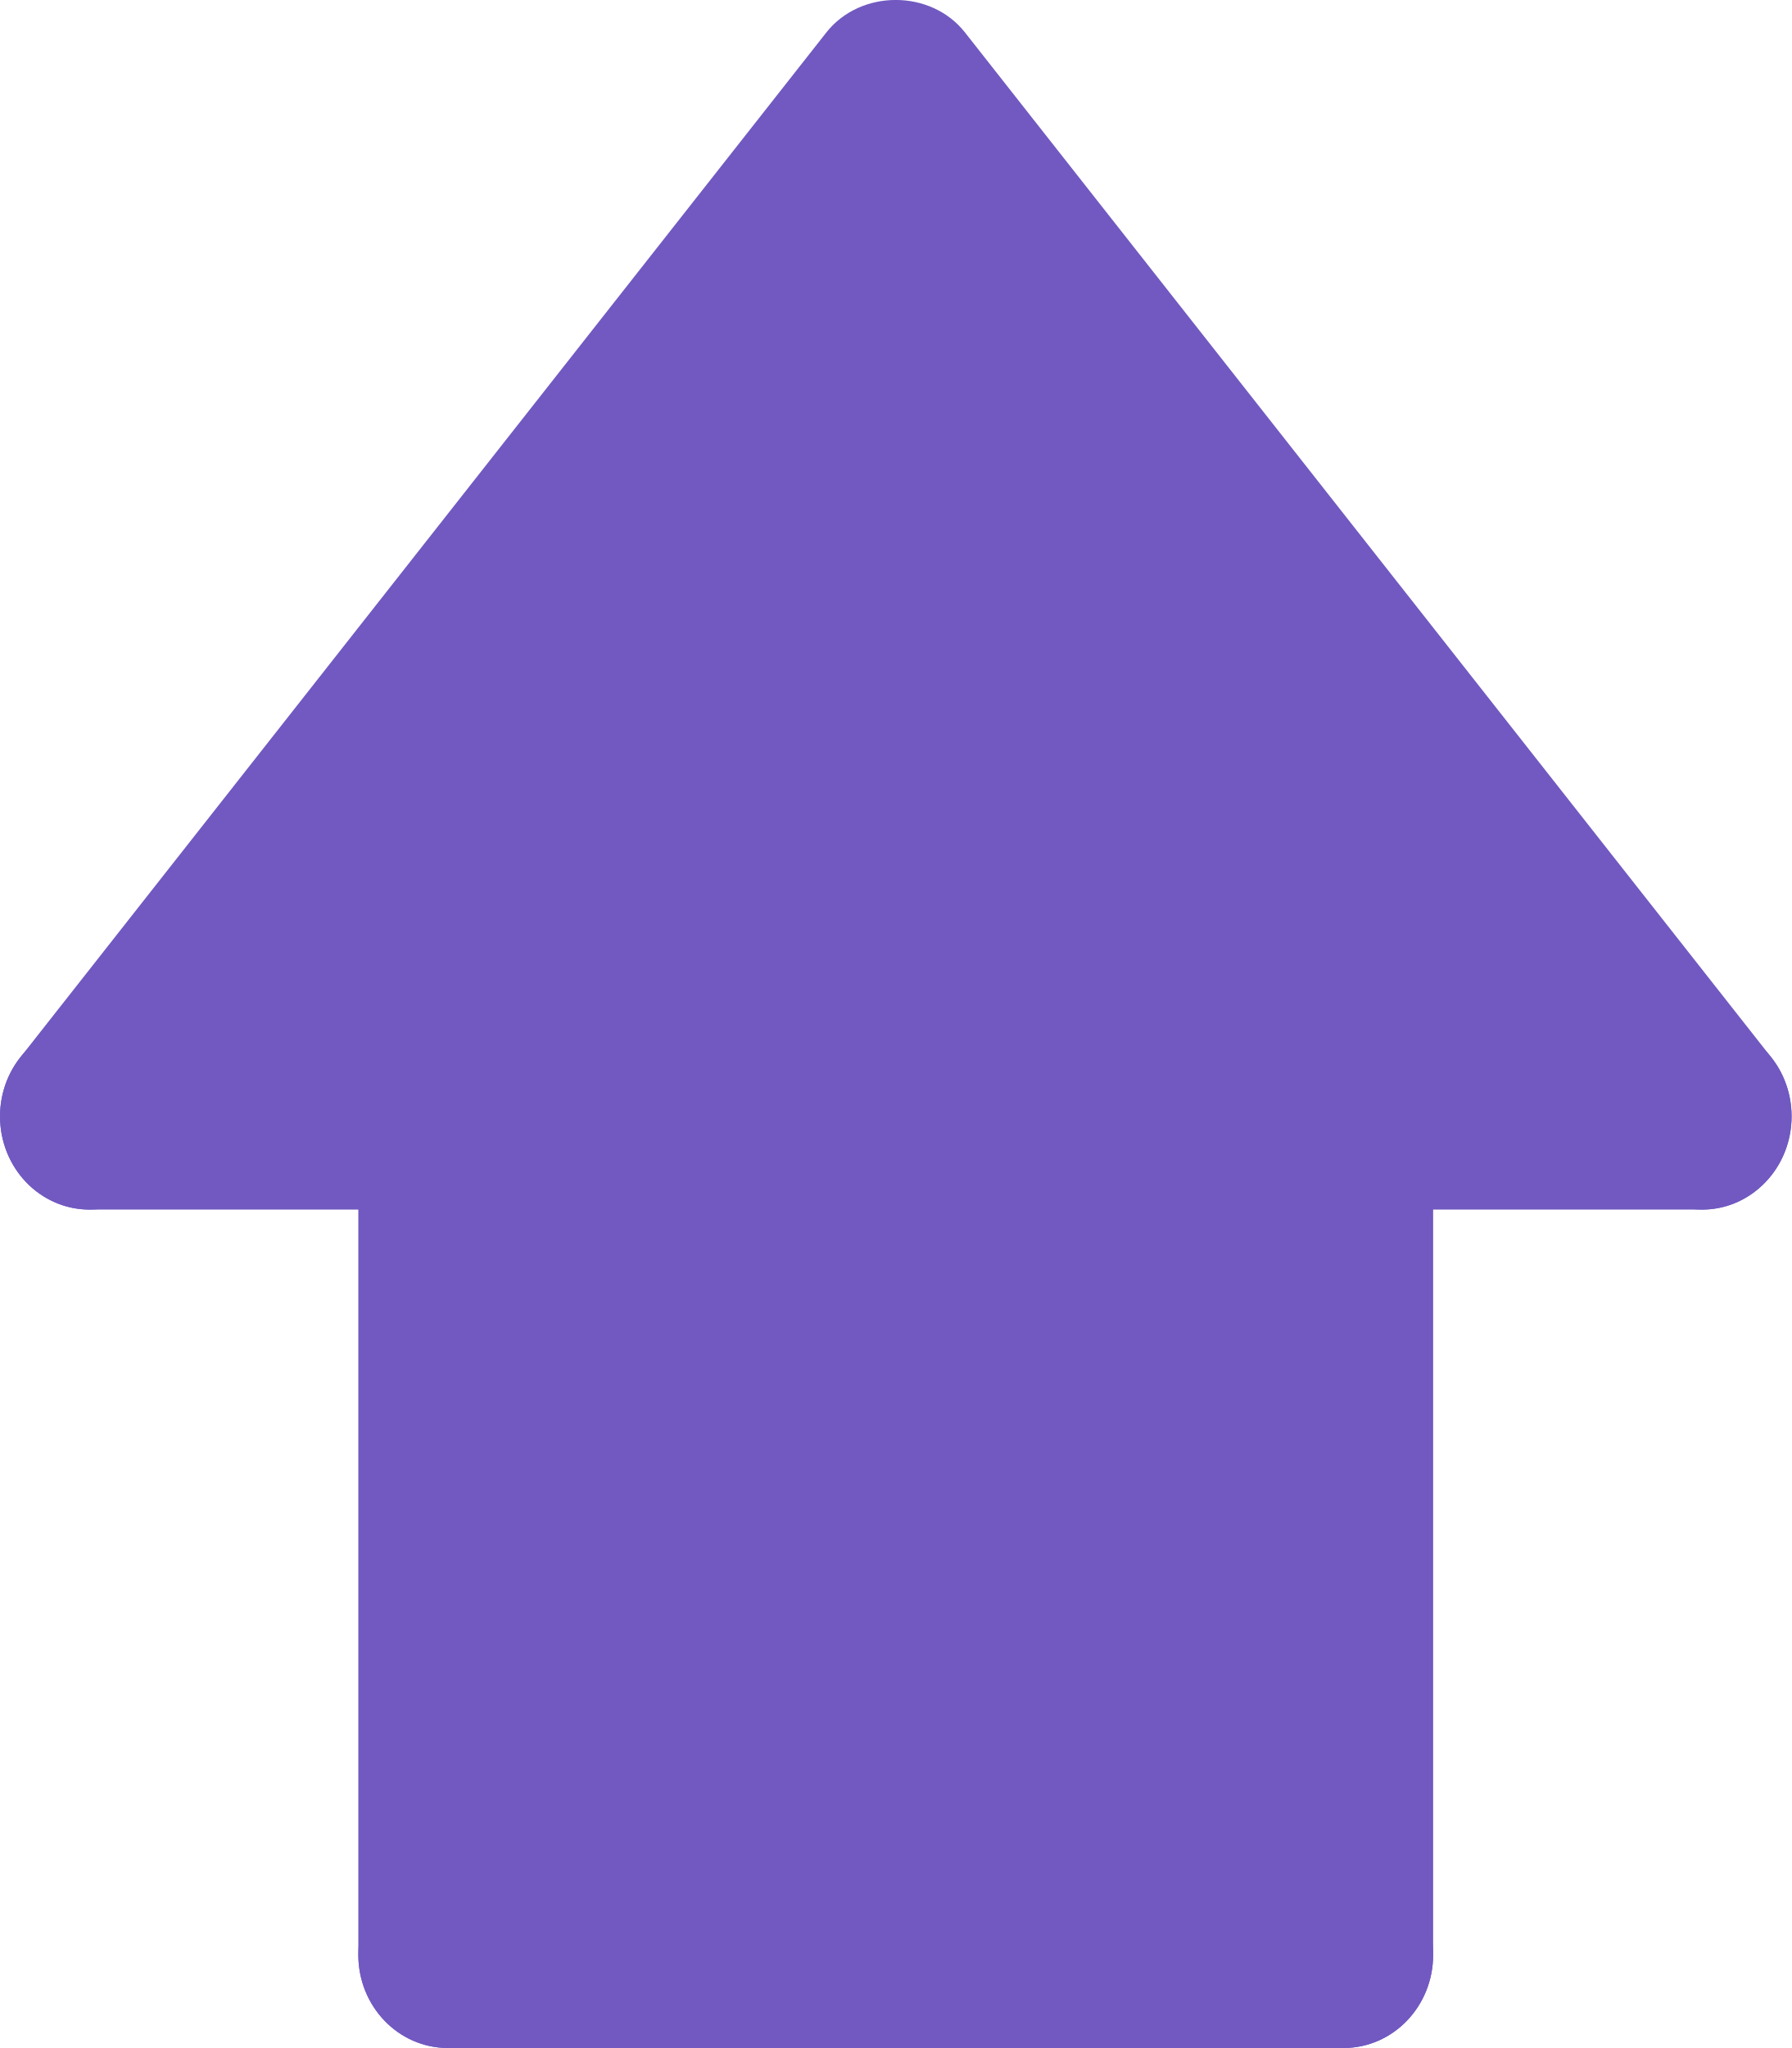
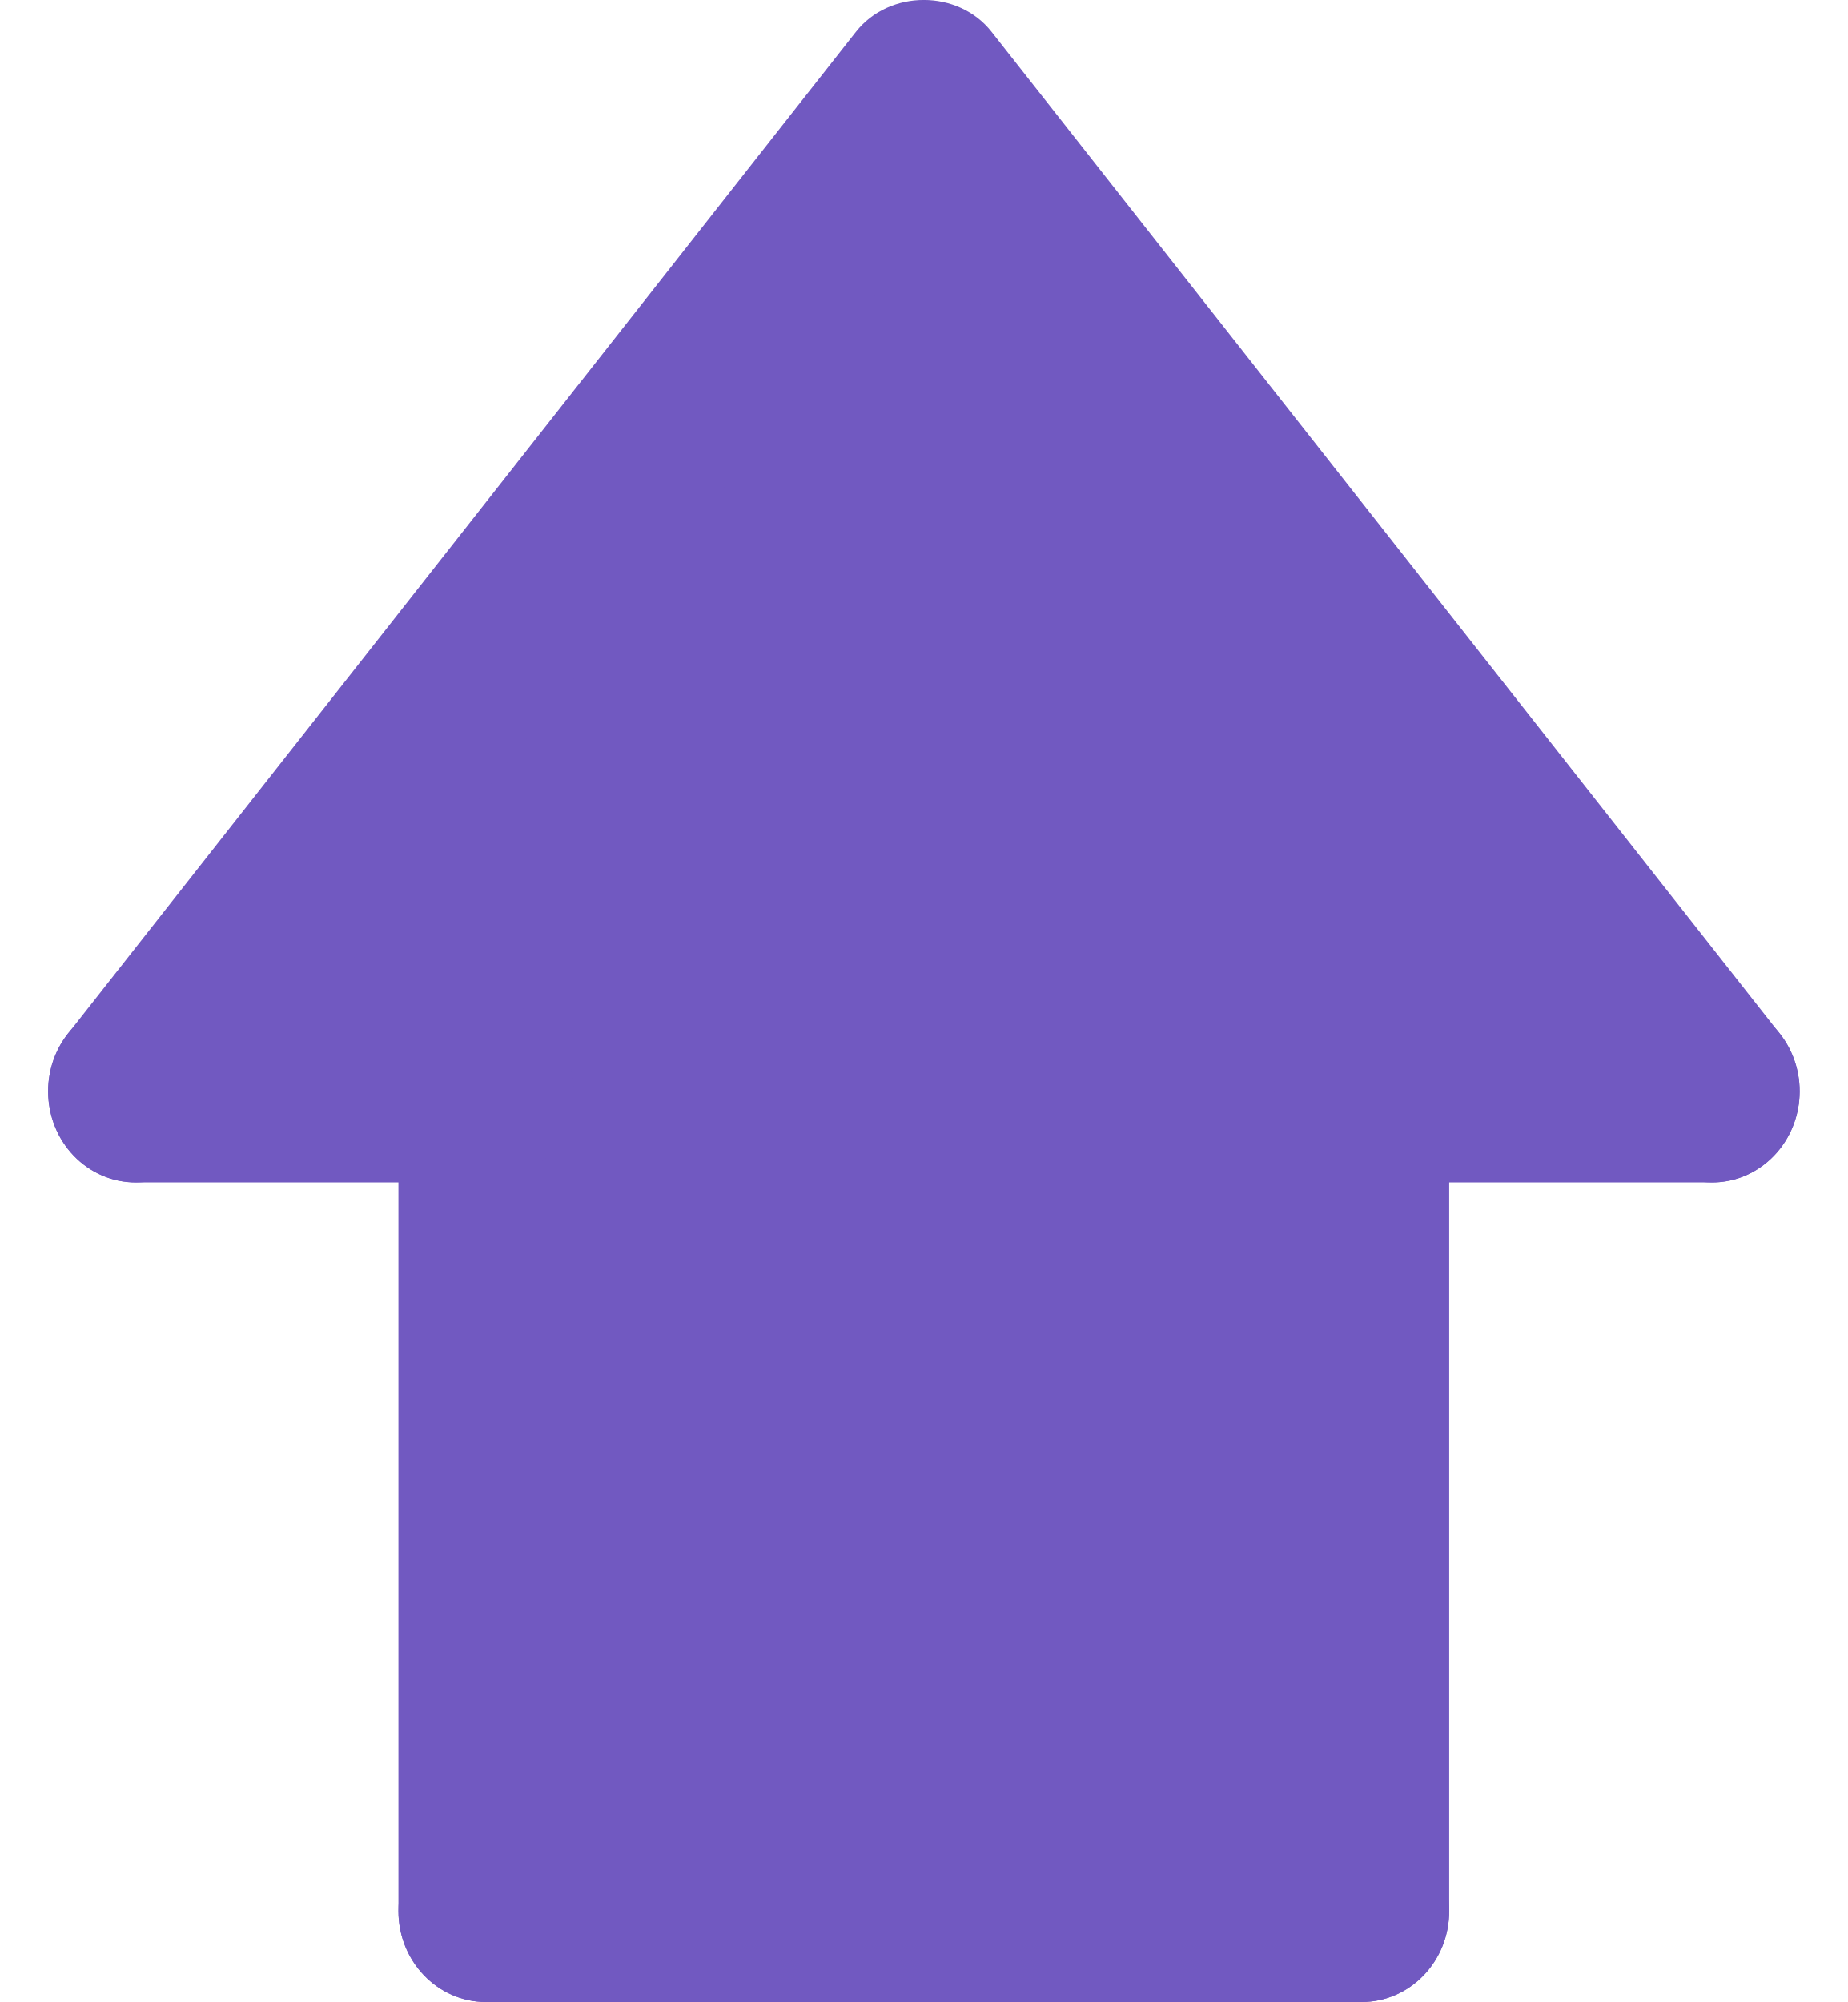
- <svg xmlns="http://www.w3.org/2000/svg" width="14" height="16" viewBox="0 0 14 16" fill="none">
+ <svg xmlns="http://www.w3.org/2000/svg" width="24" height="26" viewBox="0 0 14 16" fill="none">
  <path d="M10.5 8.722V15.272H3.502V8.722H0.702L7.001 0.708L13.3 8.722H10.5Z" fill="#7159C1" />
  <path d="M13.301 9.45C13.098 9.45 12.897 9.359 12.758 9.183L7 1.863L1.242 9.183C0.996 9.495 0.557 9.539 0.257 9.286C-0.042 9.03 -0.086 8.573 0.158 8.262L6.457 0.254C6.724 -0.085 7.275 -0.085 7.541 0.254L13.842 8.262C14.087 8.573 14.042 9.031 13.742 9.286C13.613 9.396 13.457 9.45 13.301 9.45Z" fill="#7159C1" />
  <path d="M3.5 16C3.113 16 2.8 15.675 2.8 15.272V8.722C2.8 8.319 3.113 7.994 3.5 7.994C3.887 7.994 4.2 8.319 4.2 8.722V15.272C4.2 15.675 3.887 16 3.5 16Z" fill="#7159C1" />
  <path d="M10.499 16H3.5C3.113 16 2.8 15.674 2.8 15.272C2.8 14.869 3.113 14.544 3.5 14.544H10.499C10.886 14.544 11.199 14.869 11.199 15.272C11.199 15.674 10.886 16 10.499 16Z" fill="#7159C1" />
  <path d="M10.499 16C10.112 16 9.799 15.675 9.799 15.272V8.722C9.799 8.319 10.112 7.994 10.499 7.994C10.886 7.994 11.199 8.319 11.199 8.722V15.272C11.199 15.675 10.886 16 10.499 16Z" fill="#7159C1" />
  <path d="M3.501 9.45H0.7C0.313 9.45 0 9.124 0 8.722C0 8.319 0.313 7.994 0.7 7.994H3.501C3.888 7.994 4.2 8.319 4.2 8.722C4.2 9.124 3.888 9.45 3.501 9.45Z" fill="#7159C1" />
  <path d="M13.3 9.45H10.499C10.112 9.45 9.799 9.124 9.799 8.722C9.799 8.319 10.112 7.994 10.499 7.994H13.3C13.687 7.994 14 8.319 14 8.722C14 9.124 13.687 9.45 13.3 9.45Z" fill="#7159C1" />
</svg>
